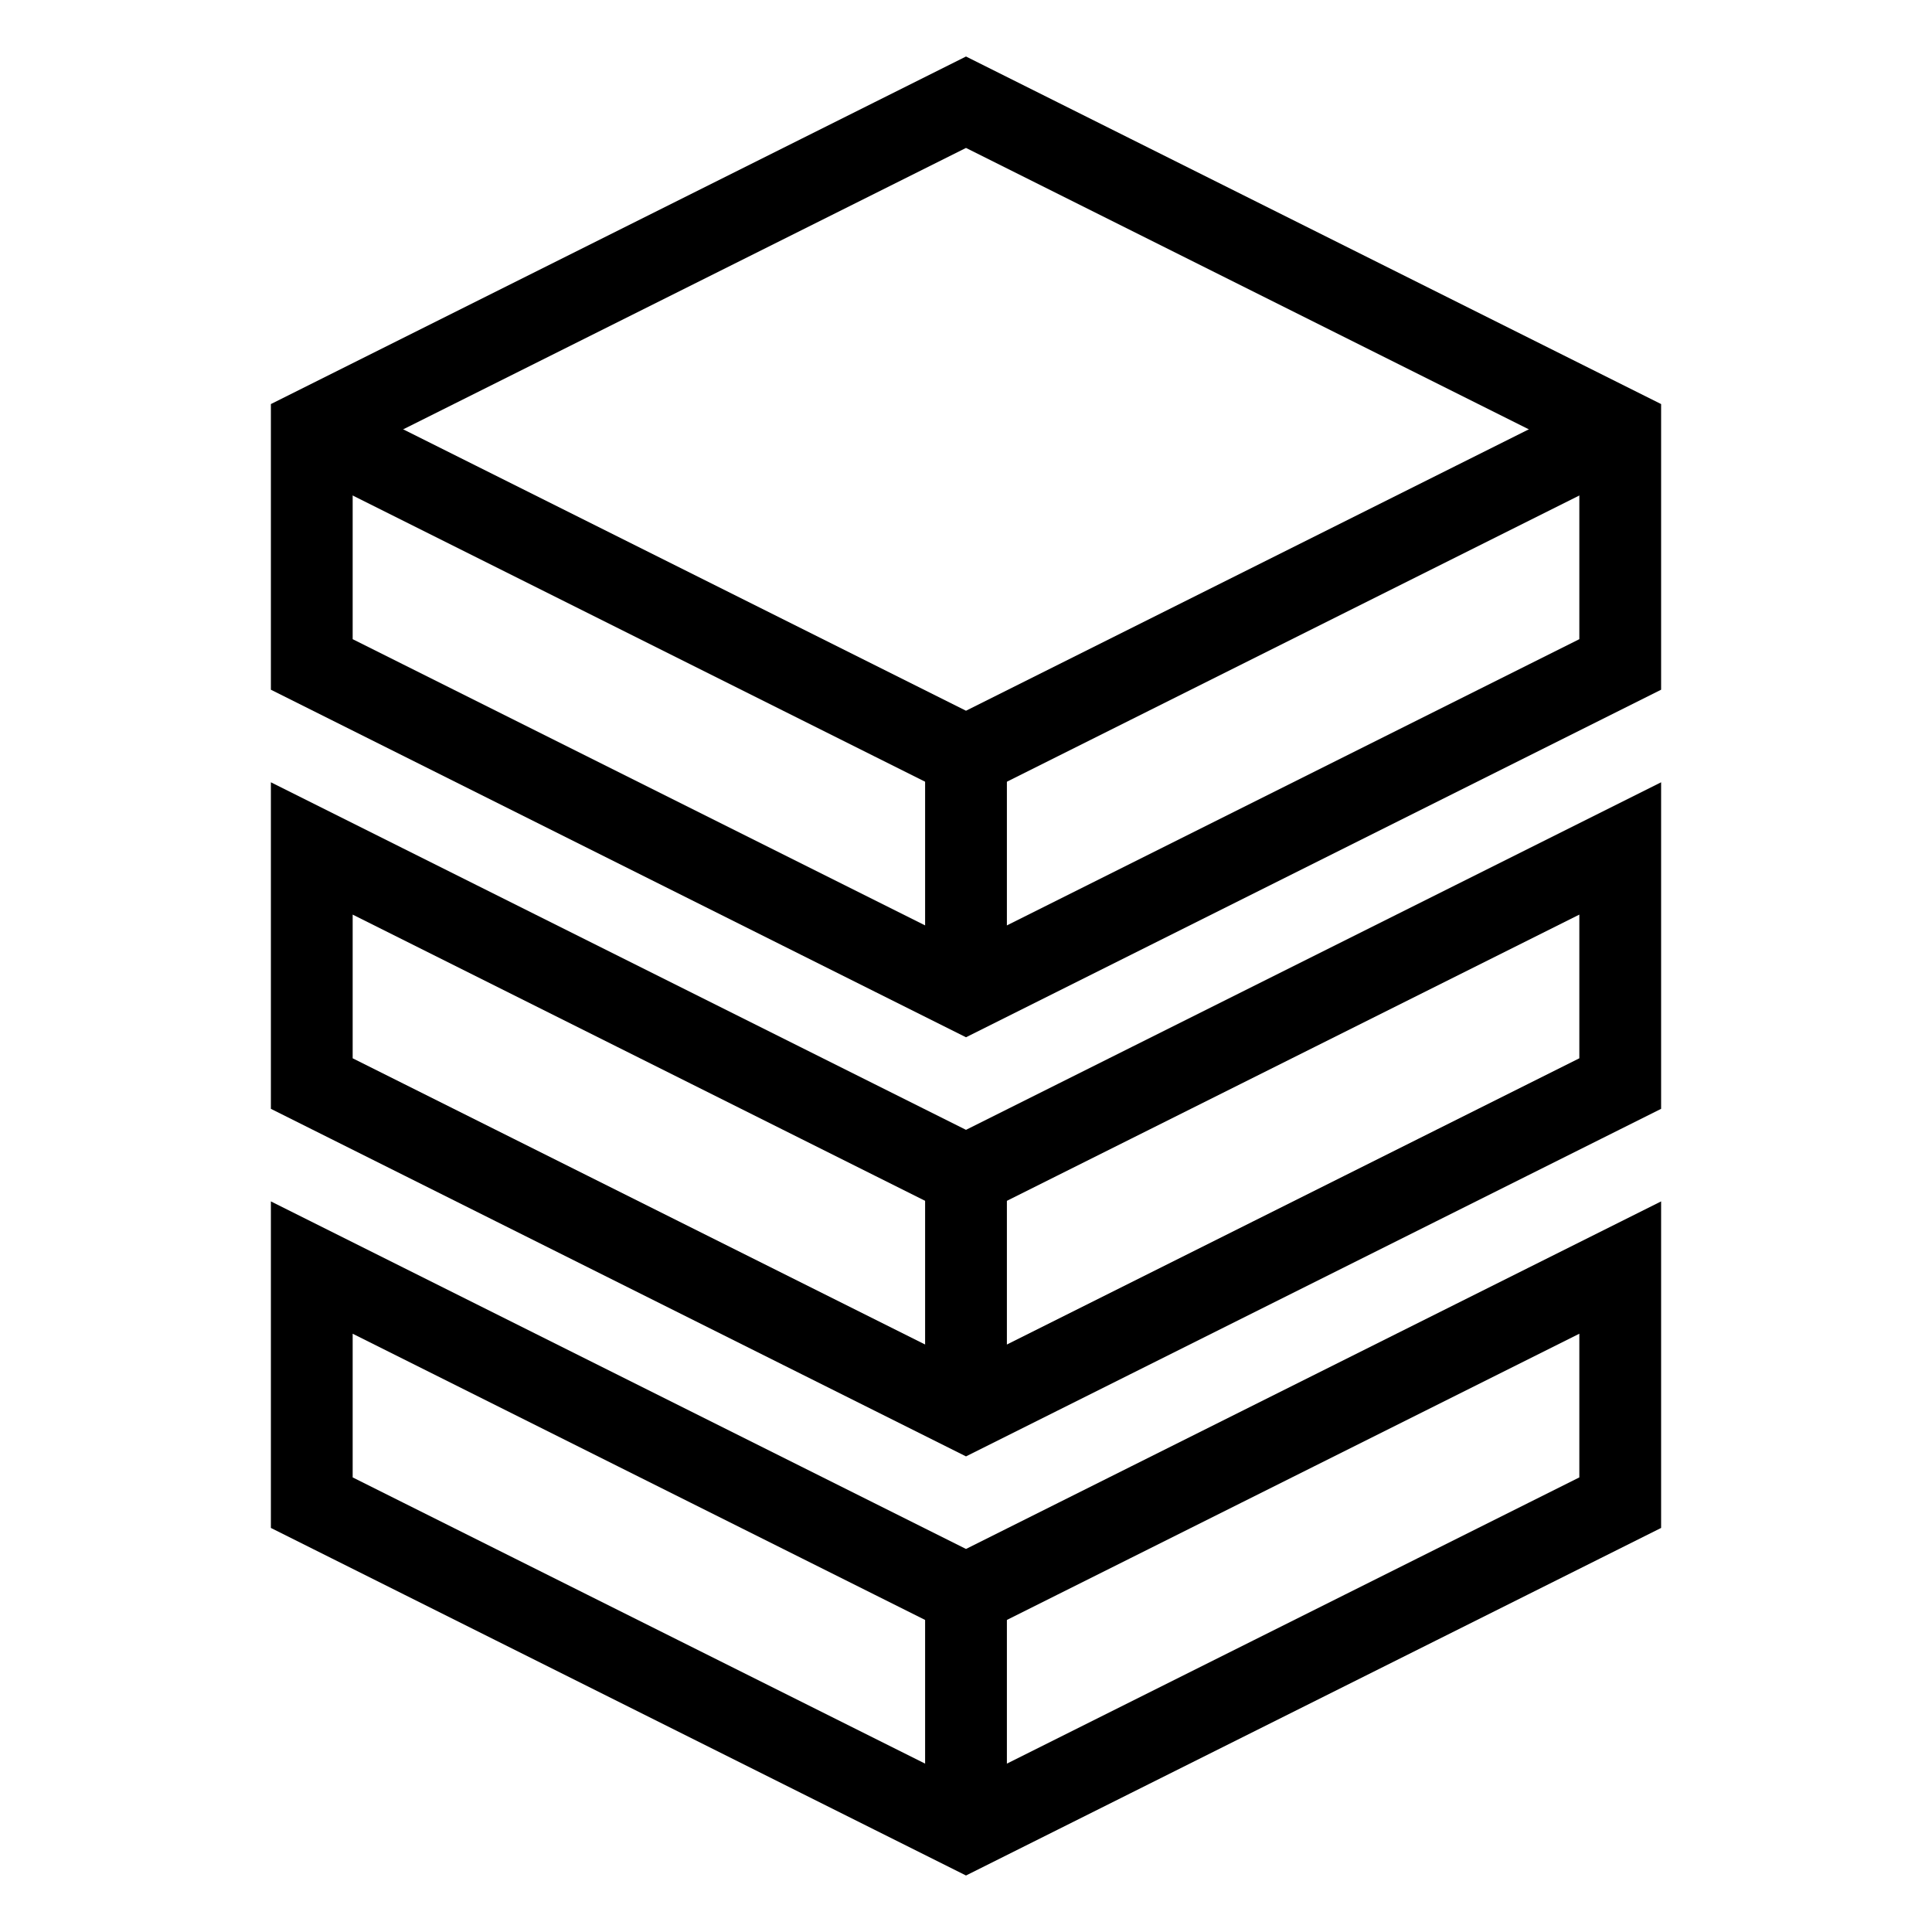
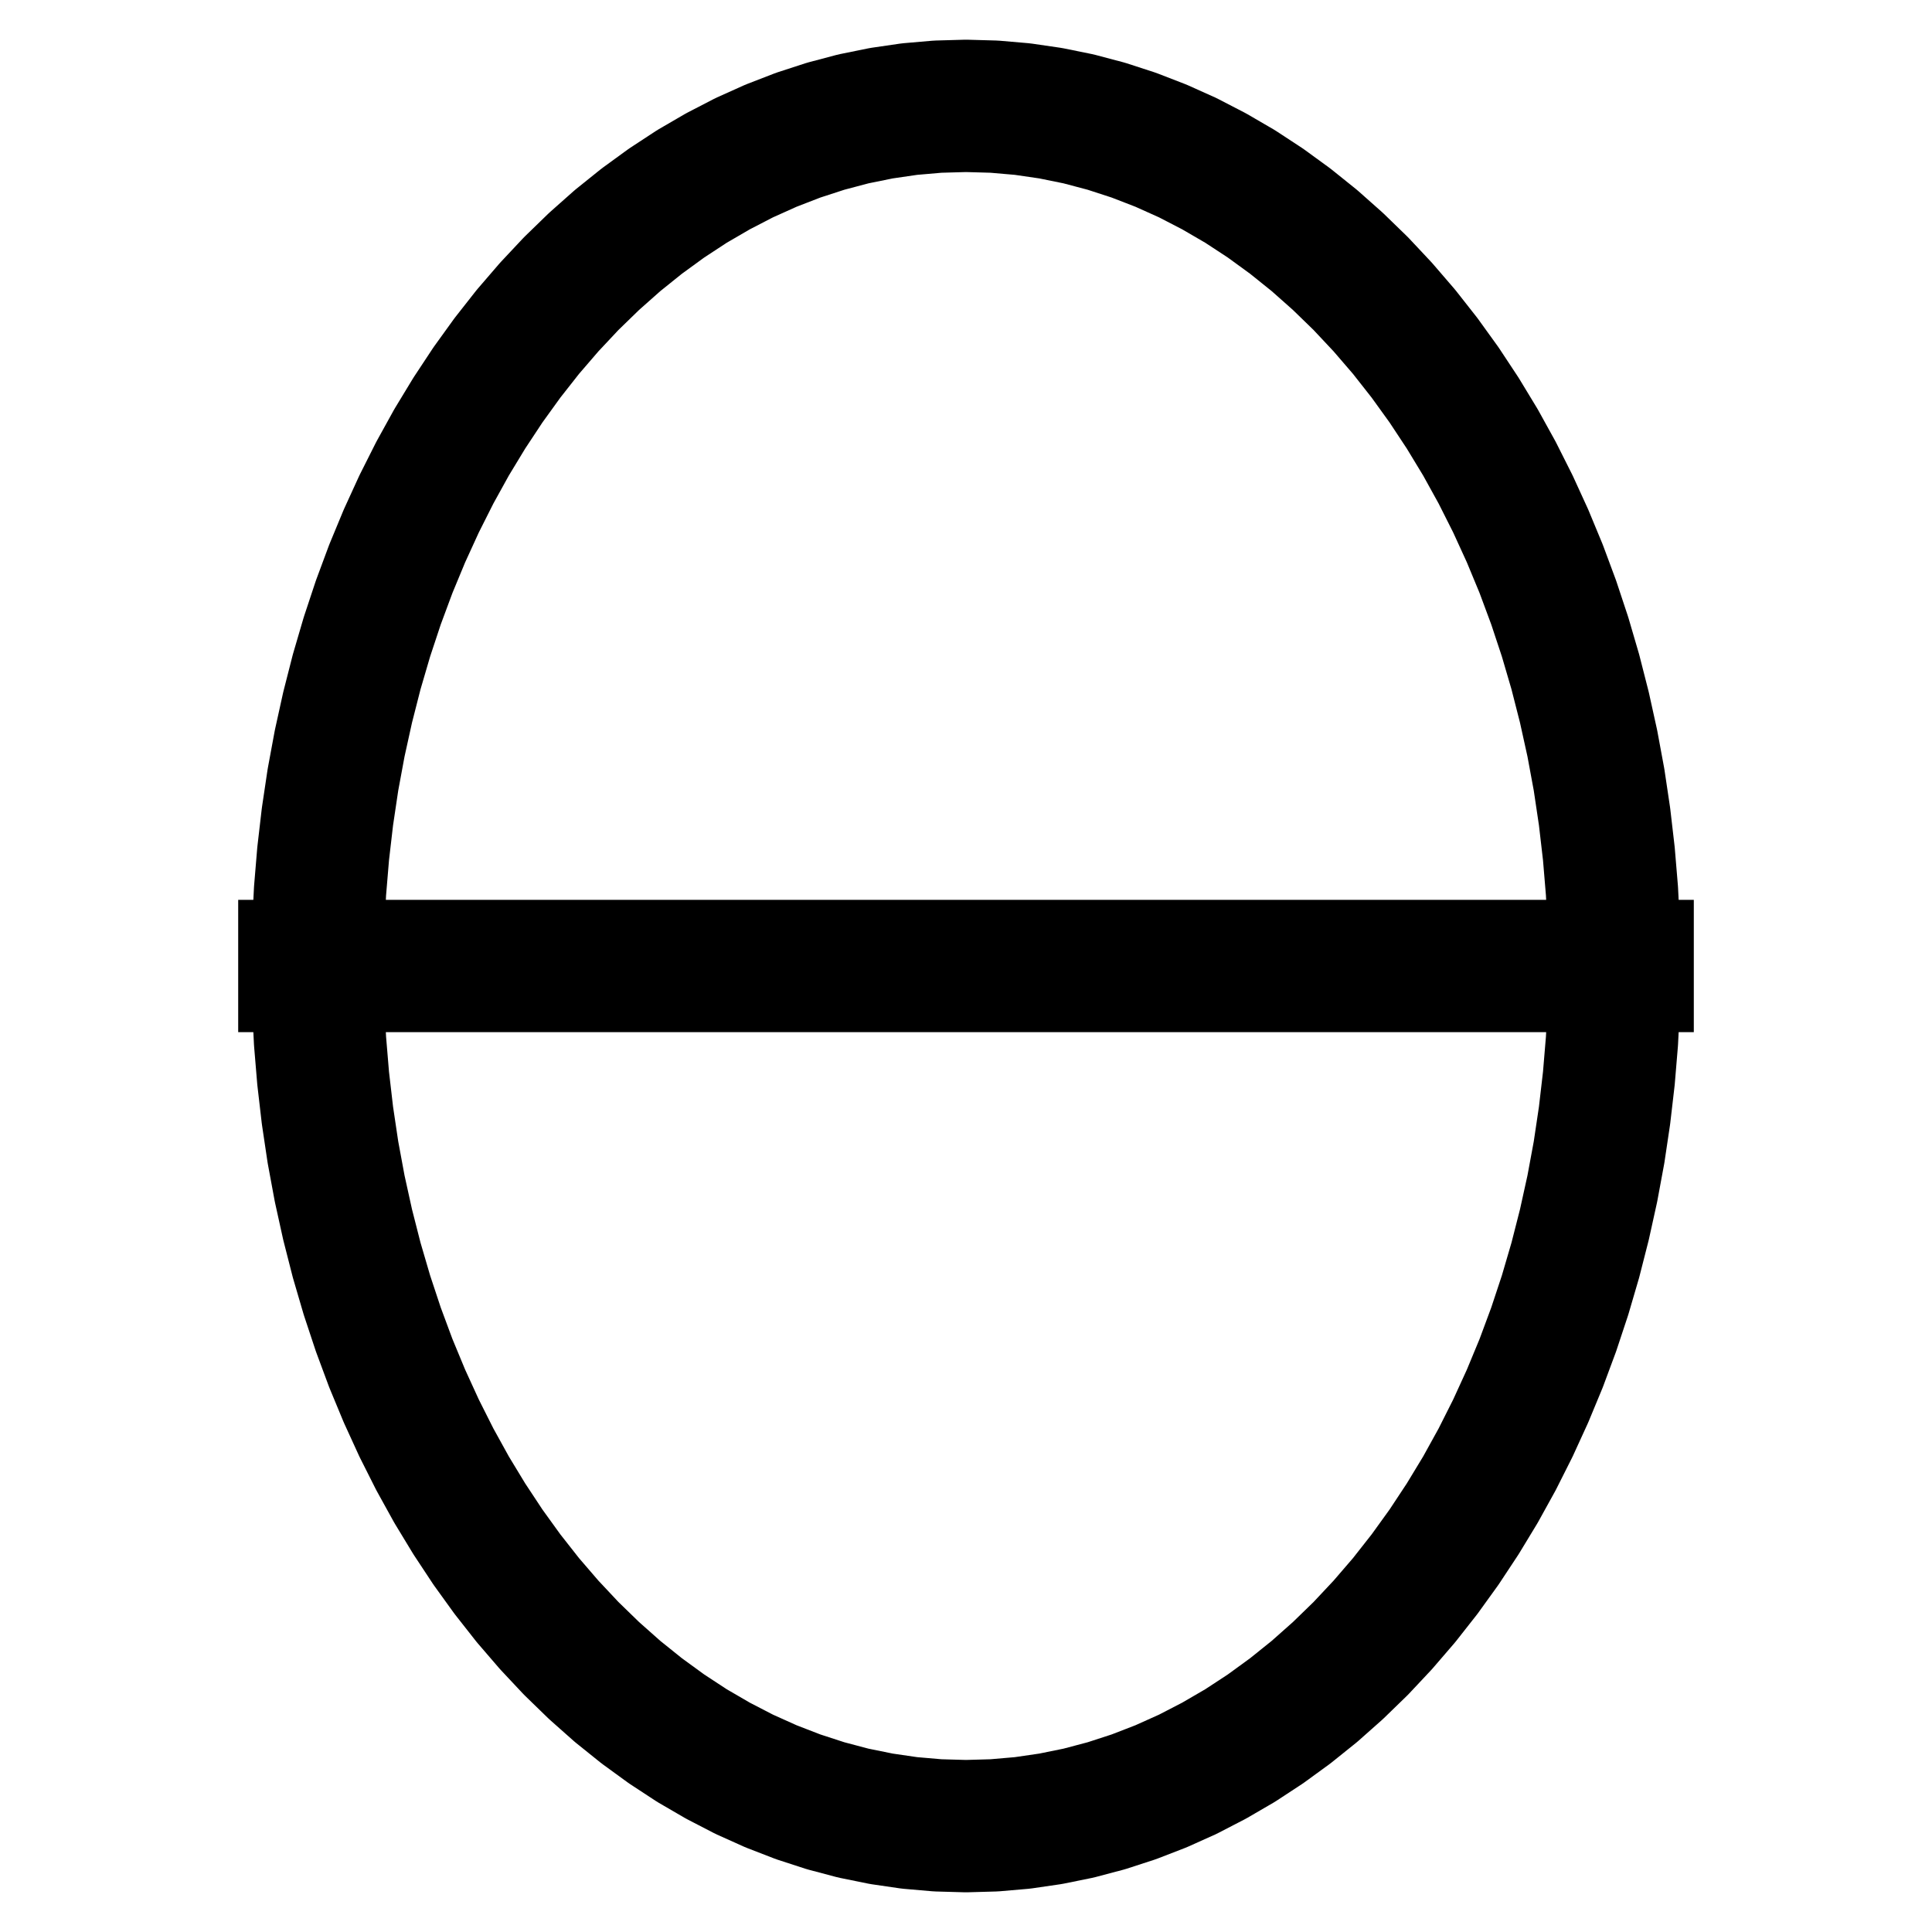
- <svg xmlns="http://www.w3.org/2000/svg" viewBox="67 67 378 378">
-   <g fill="none" stroke="currentColor" stroke-width="16" stroke-linejoin="miter" stroke-linecap="butt" stroke-miterlimit="4">
-     <path d="M128 151 L256 87 L384 151 L384 197 L256 261 L128 197Z" />
-     <path d="M128 151 L256 215 L384 151" />
-     <path d="M256 215 L256 261" />
-     <path d="M128 233 L256 297 L384 233 L384 279 L256 343 L128 279Z" />
-     <path d="M256 297 L256 343" />
-     <path d="M128 315 L256 379 L384 315 L384 361 L256 425 L128 361Z" />
-     <path d="M256 379 L256 425" />
+ <svg xmlns="http://www.w3.org/2000/svg" viewBox="0 0 292 292">
+   <g transform="translate(146 146)" fill="none" stroke="currentColor" stroke-width="20" stroke-linejoin="round" stroke-linecap="butt">
+     <path d="M98 0 L97.91 -5.67 L97.63 -11.33 L97.16 -16.97 L96.51 -22.57 L95.68 -28.14 L94.66 -33.65 L93.46 -39.09 L92.09 -44.46 L90.54 -49.75 L88.82 -54.94 L86.93 -60.03 L84.87 -65 L82.65 -69.85 L80.28 -74.56 L77.75 -79.14 L75.07 -83.56 L72.25 -87.83 L69.3 -91.92 L66.21 -95.85 L62.99 -99.59 L59.66 -103.14 L56.21 -106.49 L52.66 -109.64 L49 -112.58 L45.25 -115.31 L41.42 -117.82 L37.5 -120.1 L33.52 -122.16 L29.47 -123.98 L25.36 -125.57 L21.21 -126.92 L17.02 -128.03 L12.79 -128.89 L8.54 -129.51 L4.27 -129.88 L0 -130 L-4.27 -129.88 L-8.54 -129.51 L-12.79 -128.89 L-17.02 -128.03 L-21.21 -126.92 L-25.36 -125.57 L-29.47 -123.98 L-33.52 -122.16 L-37.5 -120.1 L-41.42 -117.82 L-45.25 -115.31 L-49 -112.58 L-52.66 -109.64 L-56.21 -106.49 L-59.66 -103.14 L-62.99 -99.59 L-66.21 -95.85 L-69.3 -91.92 L-72.25 -87.83 L-75.07 -83.56 L-77.75 -79.14 L-80.28 -74.56 L-82.65 -69.85 L-84.87 -65 L-86.93 -60.03 L-88.82 -54.94 L-90.54 -49.75 L-92.09 -44.46 L-93.46 -39.09 L-94.66 -33.65 L-95.68 -28.14 L-96.51 -22.57 L-97.16 -16.97 L-97.63 -11.33 L-97.91 -5.67 L-98 0 L-97.91 5.67 L-97.63 11.33 L-97.16 16.97 L-96.51 22.57 L-95.68 28.14 L-94.66 33.65 L-93.46 39.09 L-92.09 44.46 L-90.54 49.75 L-88.82 54.94 L-86.93 60.03 L-84.87 65 L-82.65 69.85 L-80.28 74.56 L-77.75 79.14 L-75.07 83.56 L-72.25 87.83 L-69.3 91.92 L-66.21 95.85 L-62.99 99.59 L-59.66 103.14 L-56.21 106.49 L-52.66 109.64 L-49 112.58 L-45.25 115.31 L-41.42 117.82 L-37.5 120.1 L-33.52 122.16 L-29.47 123.98 L-25.36 125.57 L-21.21 126.92 L-17.02 128.03 L-12.79 128.89 L-8.54 129.51 L-4.27 129.88 L0 130 L4.27 129.88 L8.54 129.51 L12.79 128.89 L17.02 128.03 L21.21 126.92 L25.36 125.57 L29.47 123.98 L33.52 122.16 L37.5 120.1 L41.42 117.82 L45.25 115.31 L49 112.58 L52.66 109.64 L56.21 106.49 L59.66 103.14 L62.99 99.59 L66.21 95.85 L69.3 91.92 L72.25 87.83 L75.07 83.56 L77.75 79.14 L80.28 74.56 L82.65 69.85 L84.87 65 L86.93 60.03 L88.82 54.94 L90.54 49.75 L92.09 44.46 L93.46 39.09 L94.66 33.65 L95.68 28.14 L96.51 22.57 L97.16 16.97 L97.63 11.33 L97.91 5.67 L98 0Z" />
+     <path d="M-110 0 L110 0" stroke-width="20" />
  </g>
</svg>
